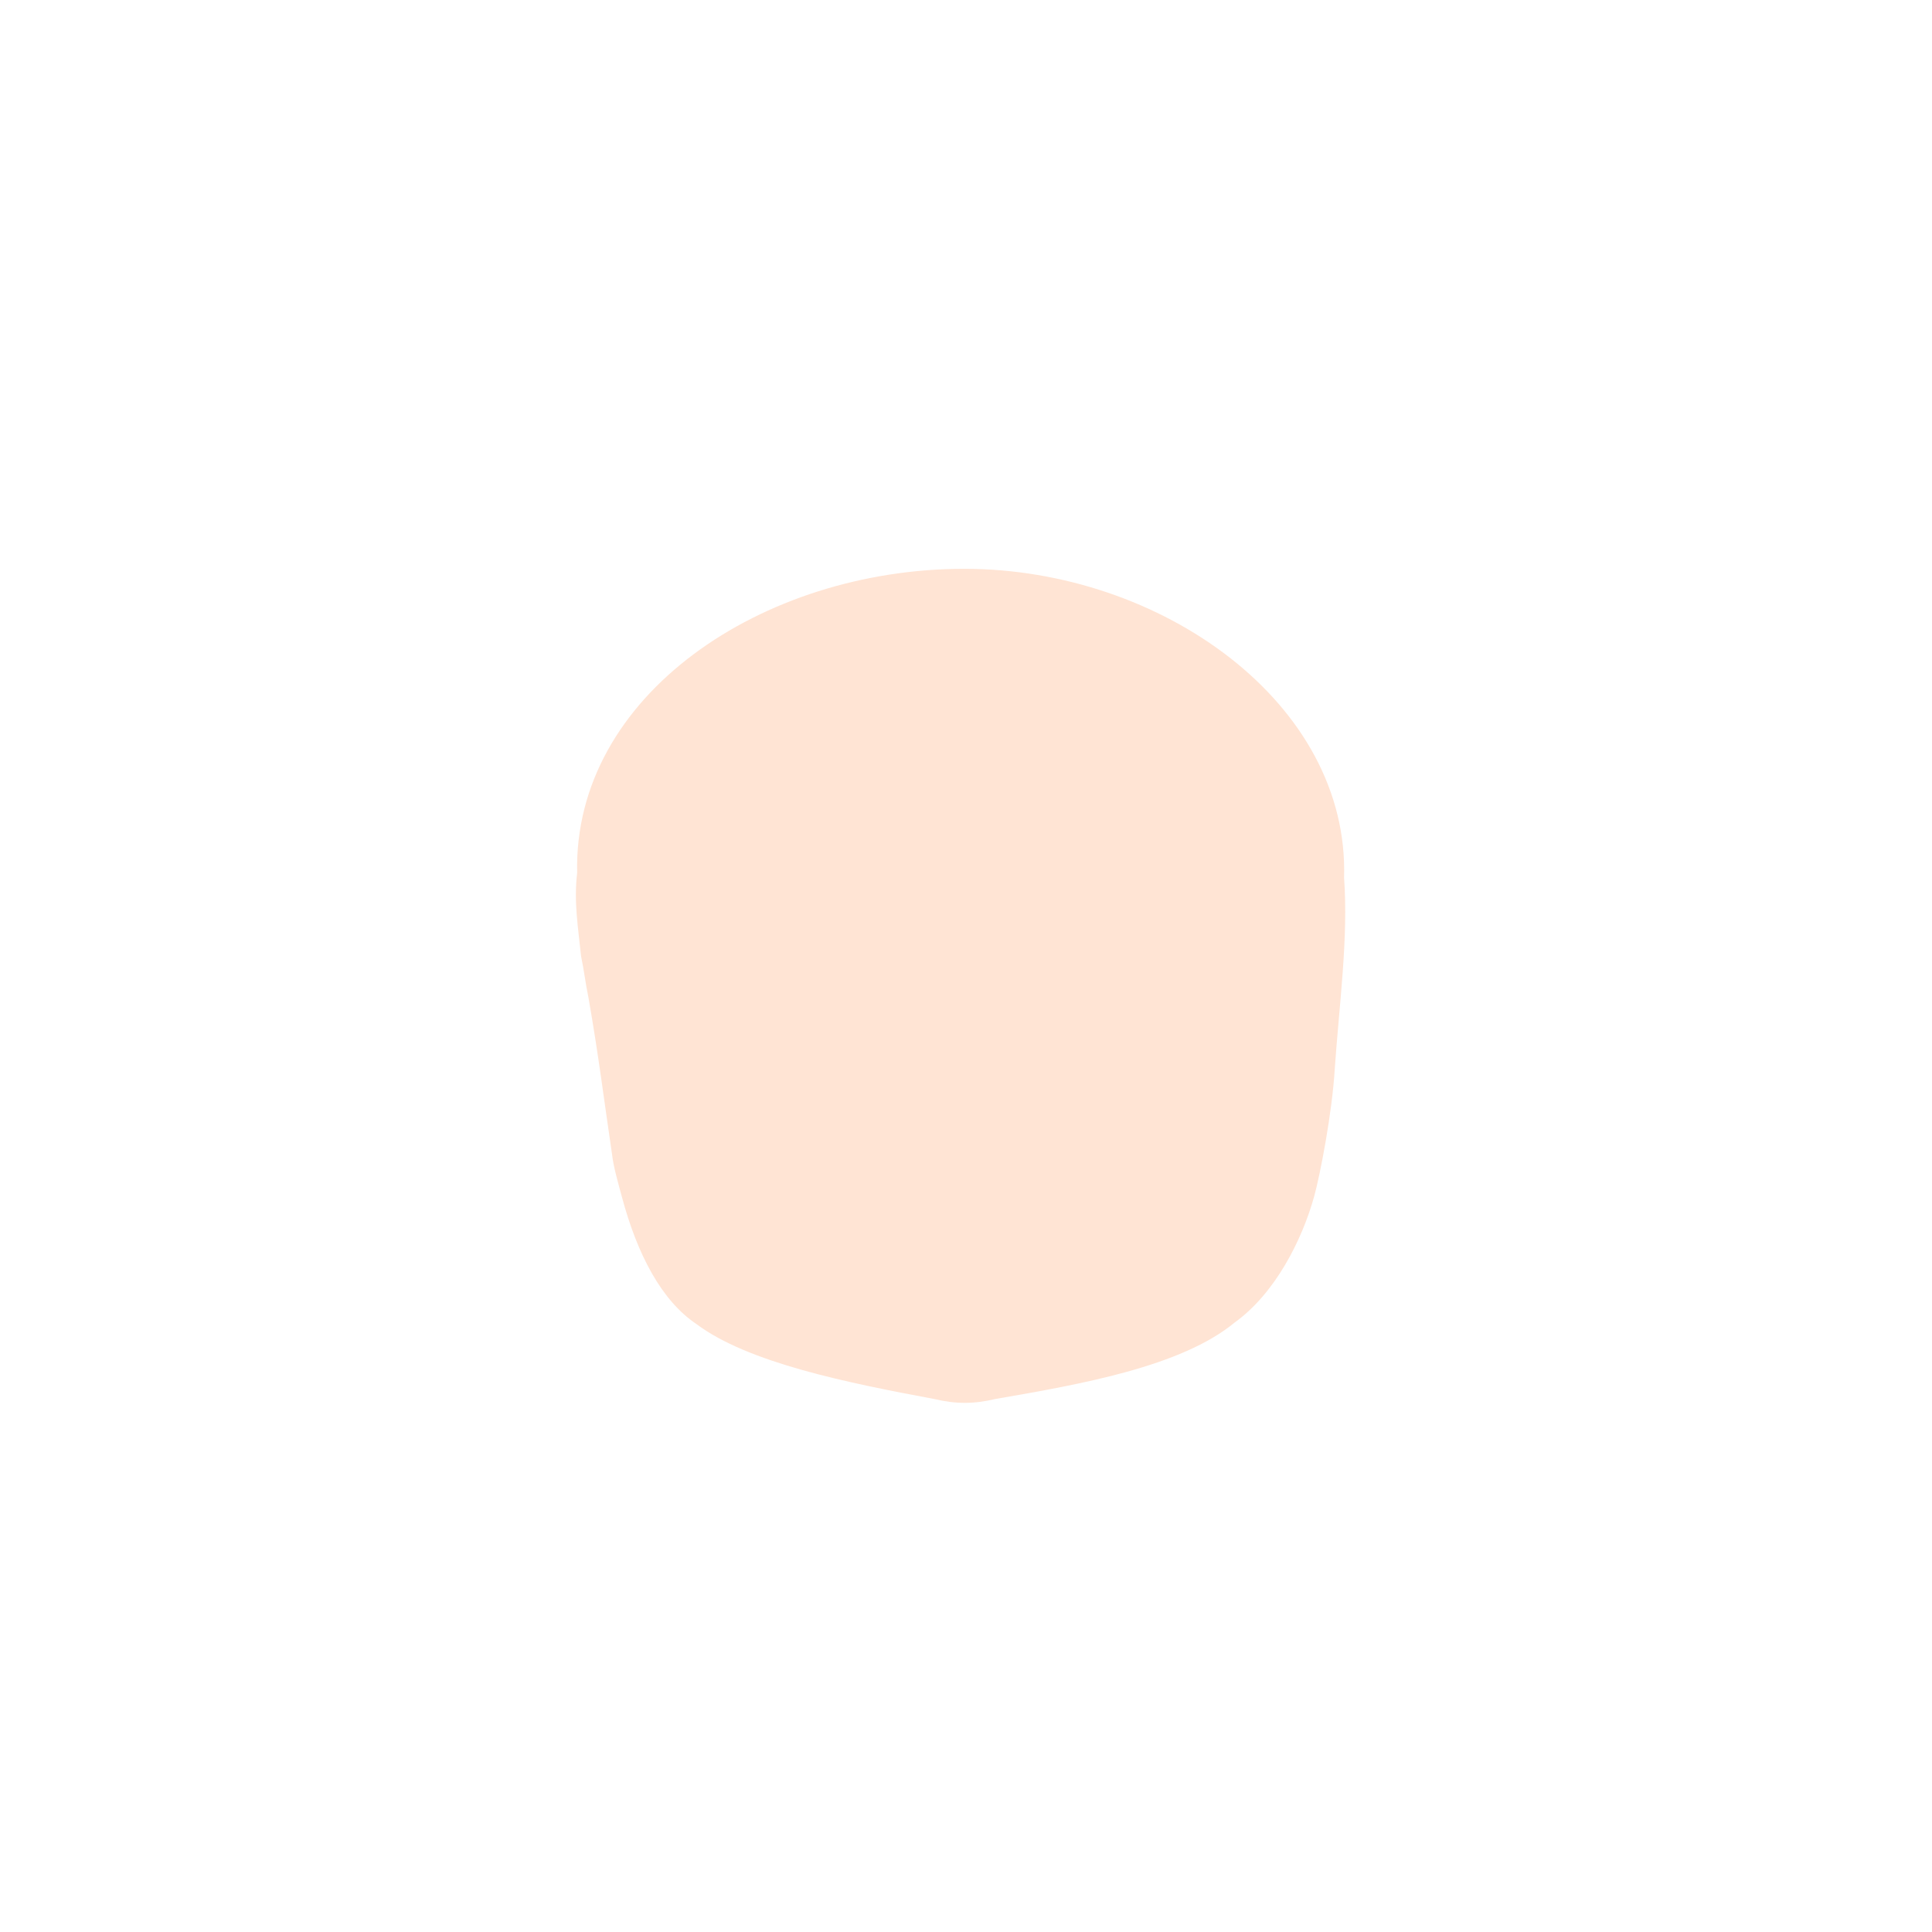
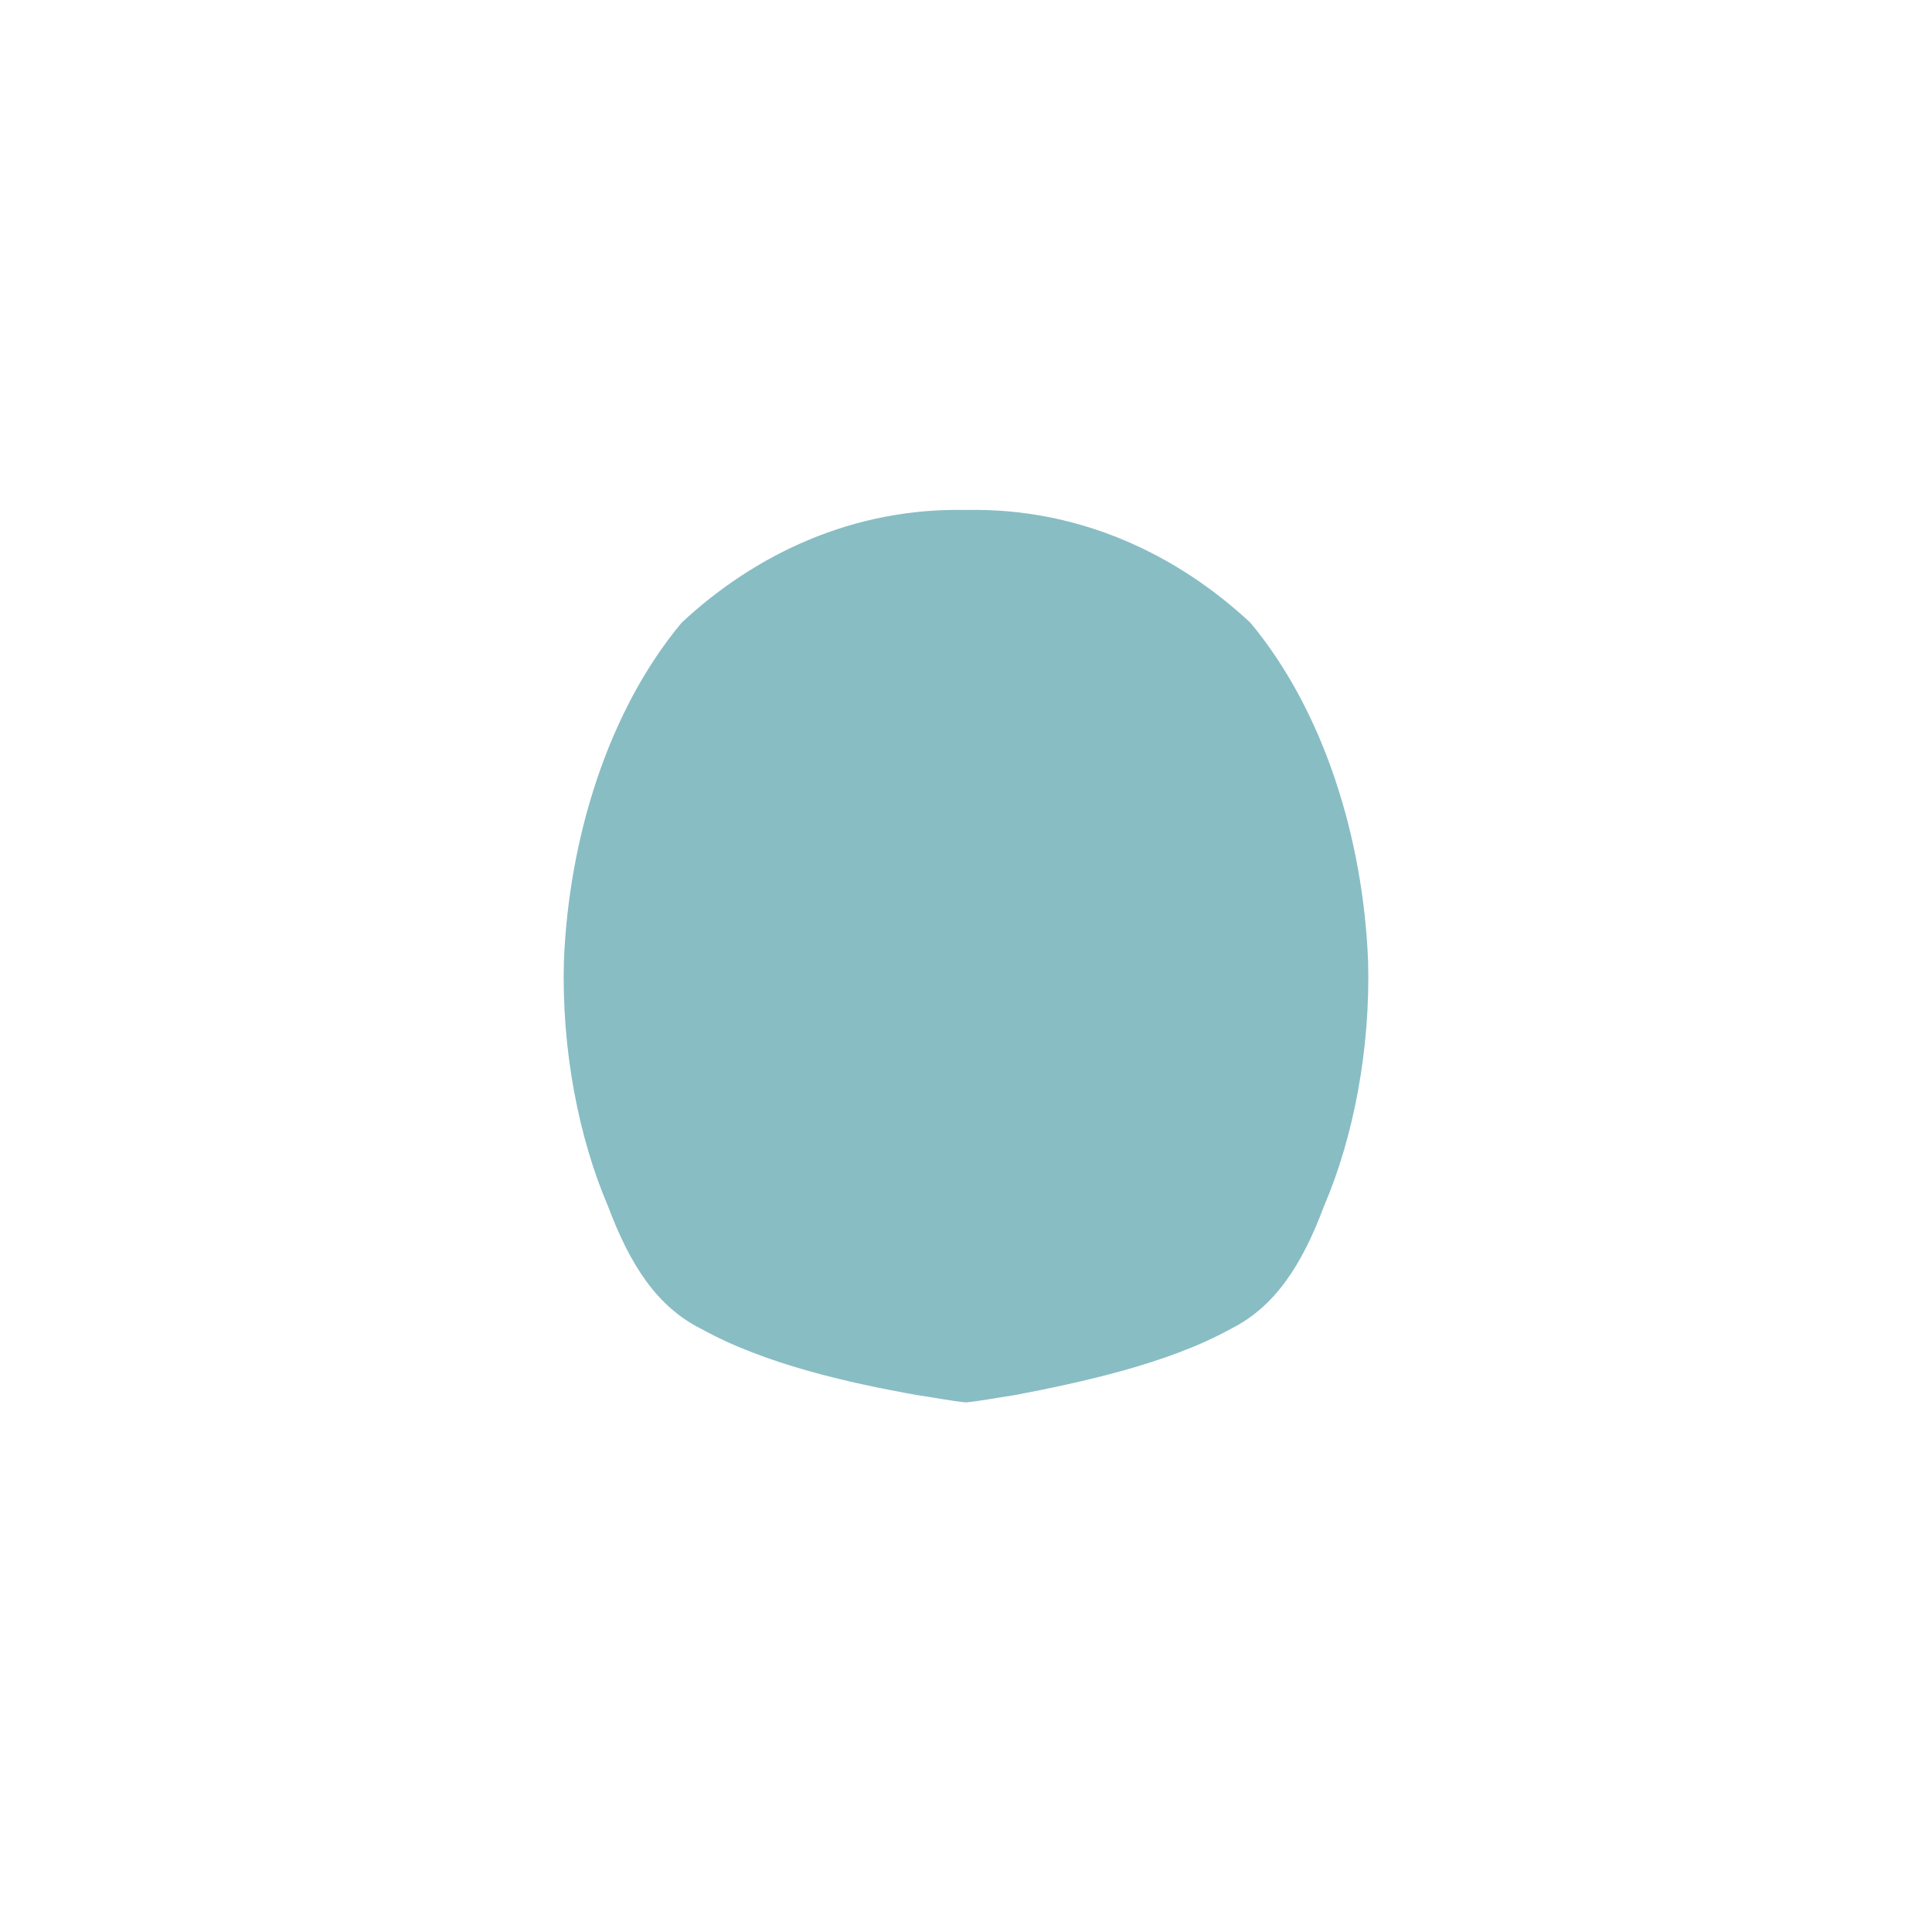
<svg xmlns="http://www.w3.org/2000/svg" width="394" height="394" viewBox="0 0 394 394">
-   <path fill="#ffe4d4" stroke="none" d="M 196.65 116.0 C 155.5 116 116.9 141.8 117.7 178.0 C 117.0 184 117.9 189.1 118.5 195.0 C 119.1 197.8 119.4 200.6 120.0 203.4 C 122.1 215.4 123.2 224.5 124.8 235.3 C 125.1 238.0 126.1 241.375 126.8 244.0 C 130.0 256.0 135.0 265.3 142.0 270.0 C 152.5 277.9 172.8 282.0 190.5 285.3 C 194.9 286.35 198.6 286.35 203.0 285.3 C 220.4 282.3 240.9 278.7 251.8 269.7 C 260.0 263.8 265.5 253.0 268.0 244.0 C 269.2 239.68 271.67 227.0 272.2 218.0 C 273.1 205.0 275.0 191.3 274.1 179.0 C 275.2 143.5 236.9 116.0 196.65 116.0 Z" />
+   <path d="M 197 104 C 220 103.5 240 113 255 127 C 270 145 278 171 279 196 C 279.5 214 276 232 270 246 C 265.5 258 260 266.5 251 271 C 238 278.2 220 282 207 284.5 C 203 285.1 200 285.7 197 286 C 194 285.7 191 285.1 187 284.5 C 173 282 156 278.2 143 271 C 134 266.5 128.5 258 124 246 C 118 232 114.5 214 115 196 C 116 171 124 145 139 127 C 154 113 174 103.5 197 104 Z" fill="#88bdc4" stroke="none" />
</svg>
